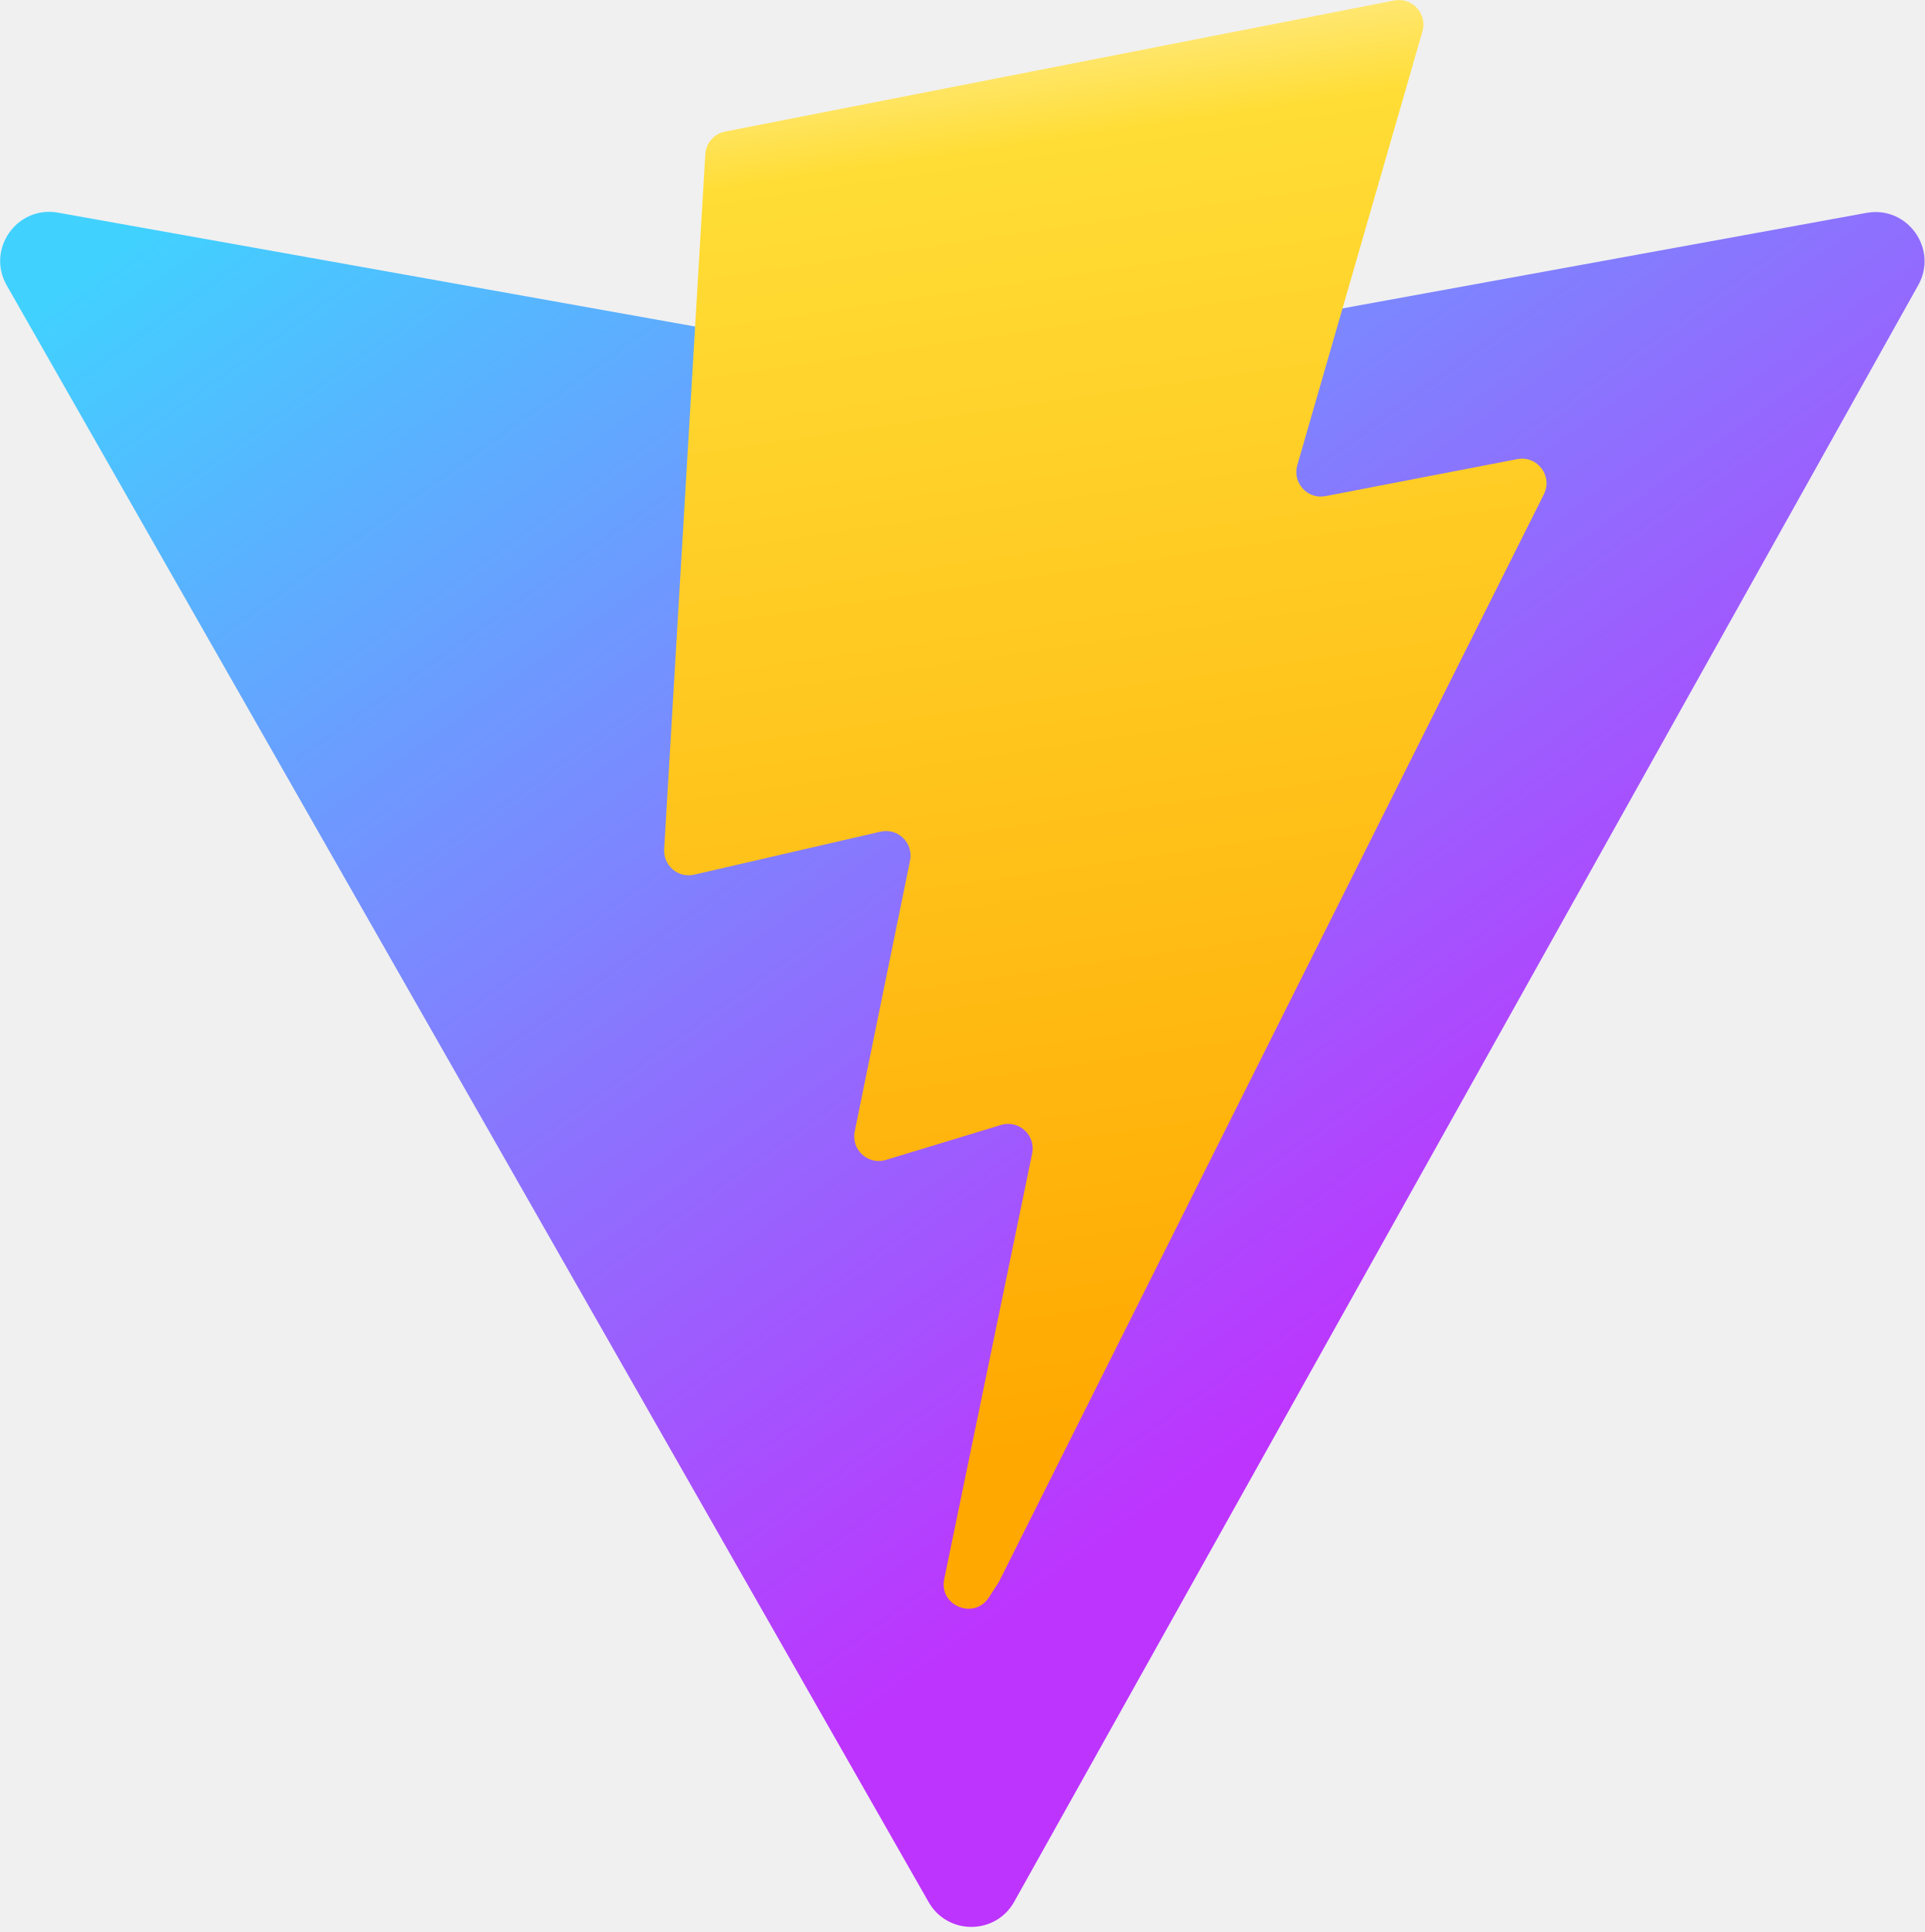
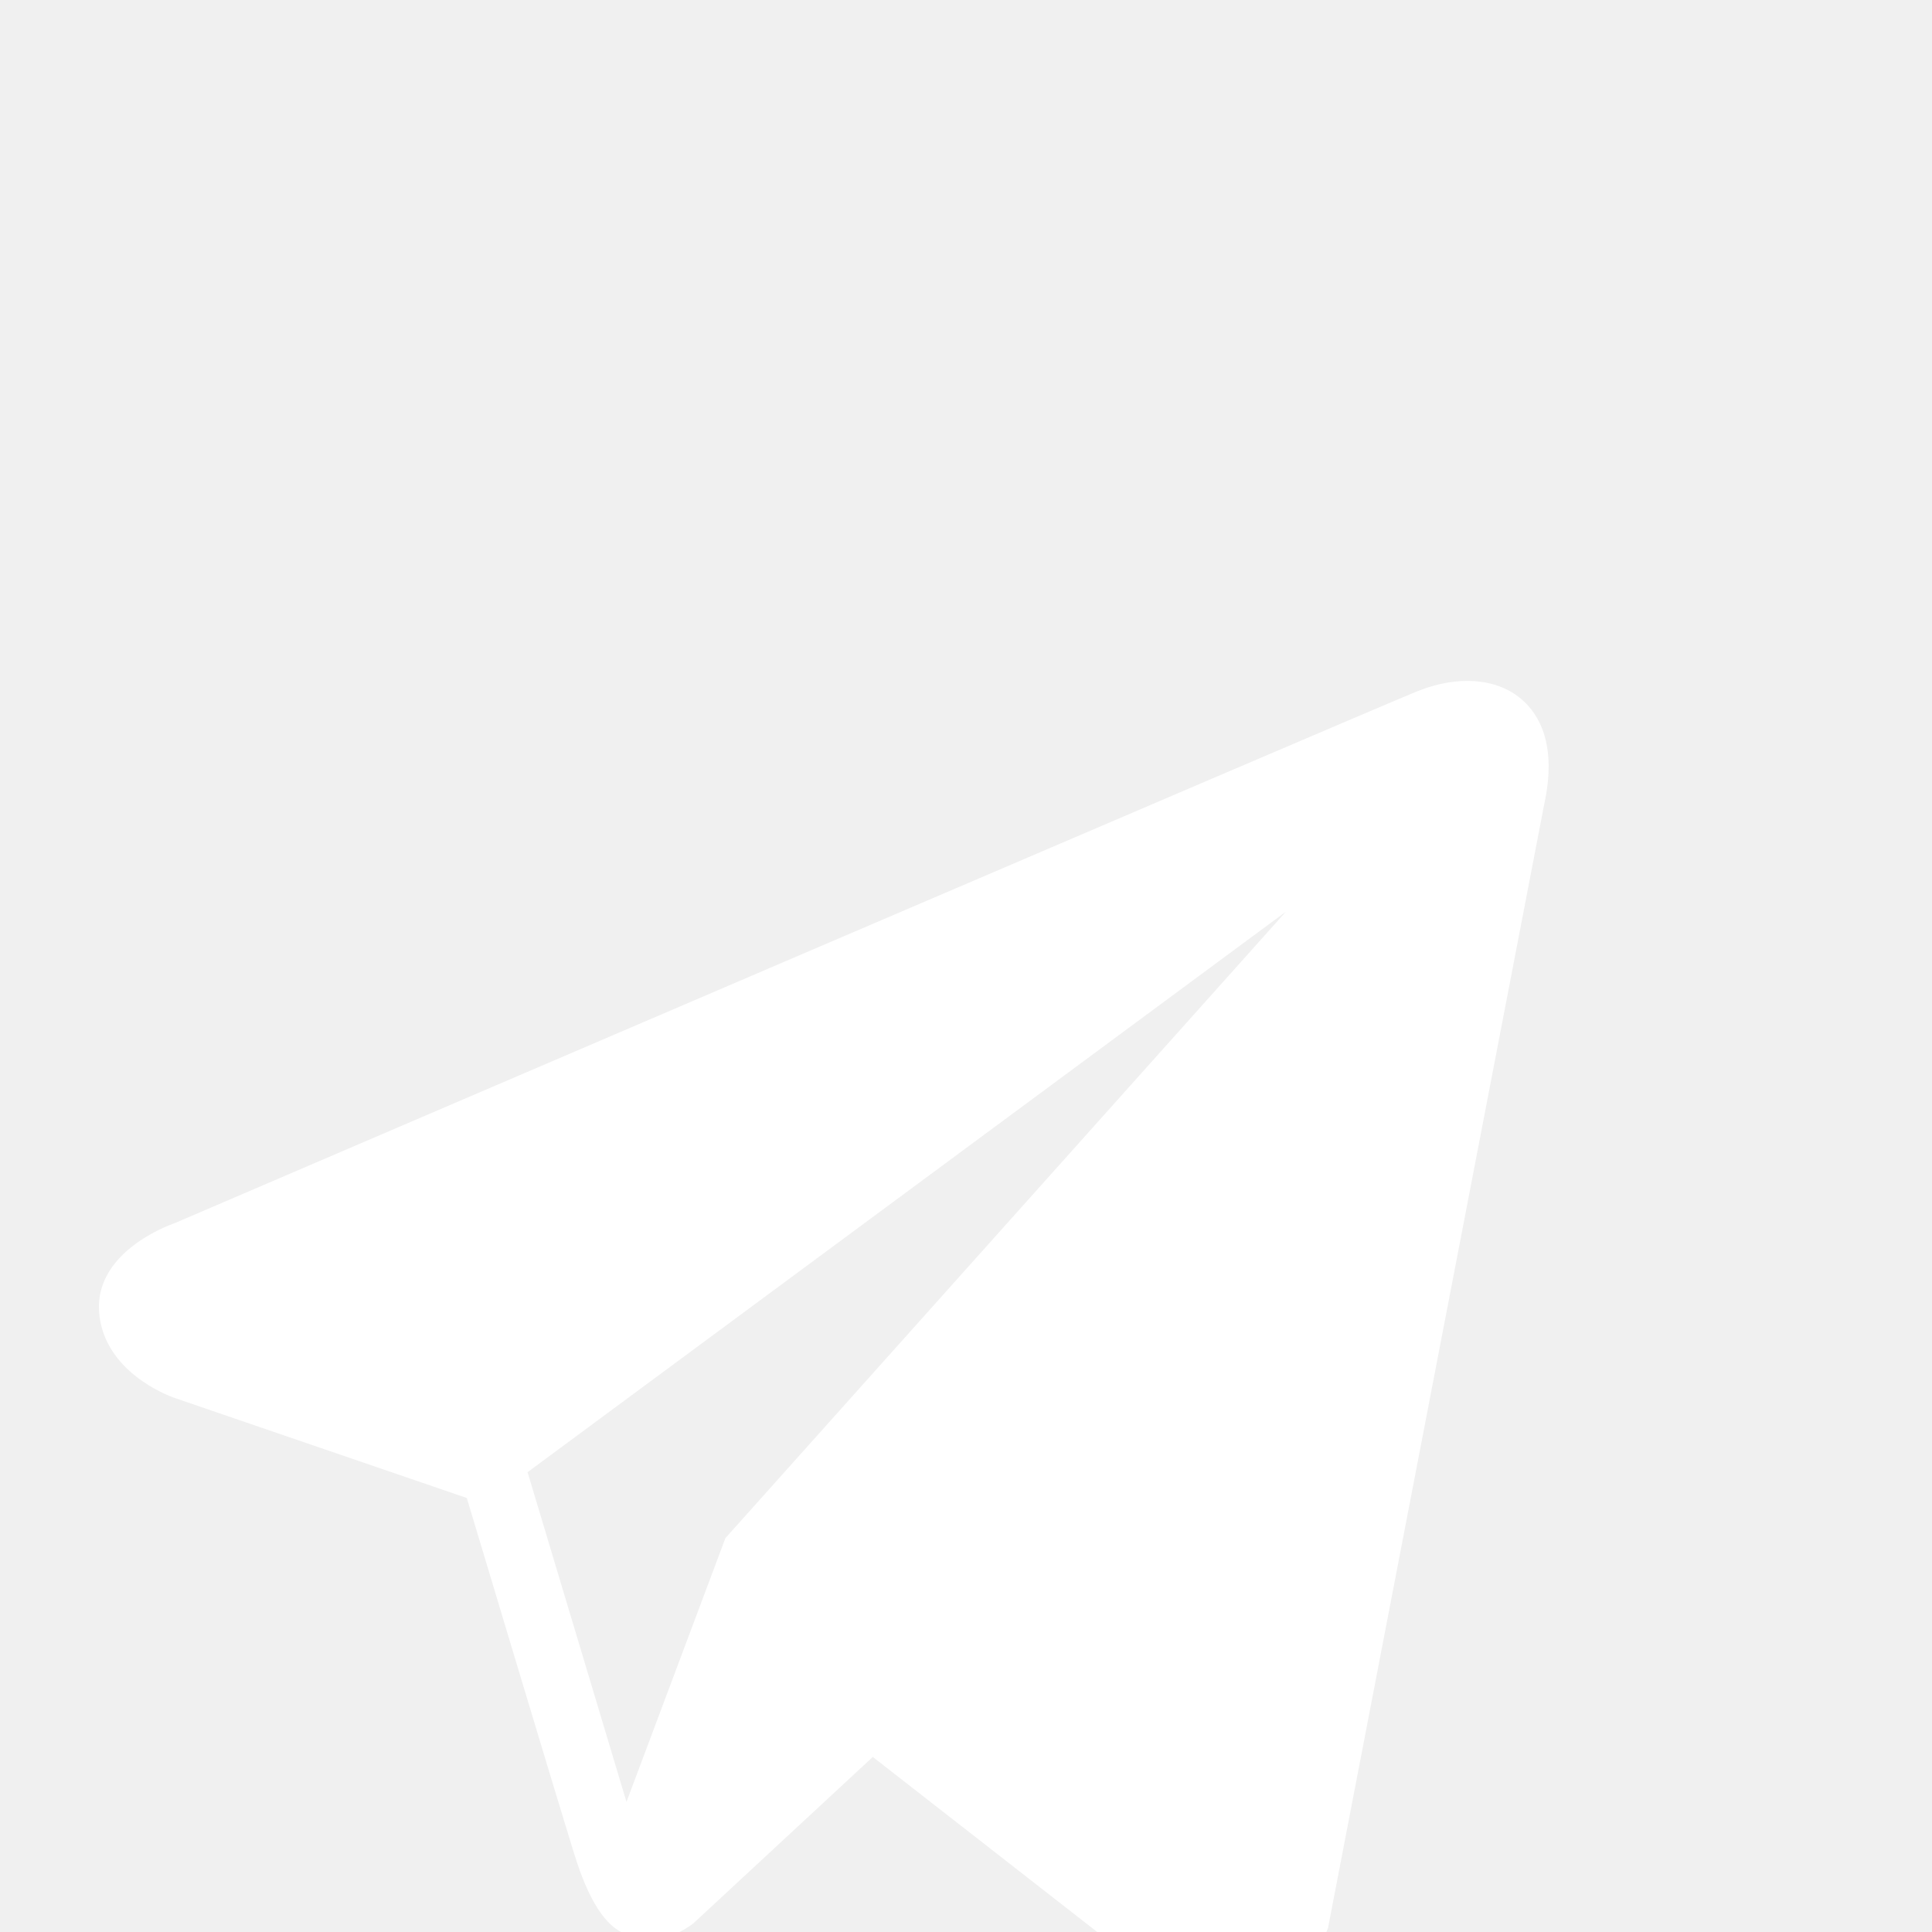
- <svg xmlns="http://www.w3.org/2000/svg" aria-hidden="true" role="img" class="iconify iconify--logos" width="31.88" height="32" preserveAspectRatio="xMidYMid meet" viewBox="0 0 256 257">
-   <defs>
-     <linearGradient id="IconifyId1813088fe1fbc01fb466" x1="-.828%" x2="57.636%" y1="7.652%" y2="78.411%">
-       <stop offset="0%" stop-color="#41D1FF" />
-       <stop offset="100%" stop-color="#BD34FE" />
-     </linearGradient>
-     <linearGradient id="IconifyId1813088fe1fbc01fb467" x1="43.376%" x2="50.316%" y1="2.242%" y2="89.03%">
-       <stop offset="0%" stop-color="#FFEA83" />
-       <stop offset="8.333%" stop-color="#FFDD35" />
-       <stop offset="100%" stop-color="#FFA800" />
-     </linearGradient>
-   </defs>
-   <path fill="url(#IconifyId1813088fe1fbc01fb466)" d="M255.153 37.938L134.897 252.976c-2.483 4.44-8.862 4.466-11.382.048L.875 37.958c-2.746-4.814 1.371-10.646 6.827-9.67l120.385 21.517a6.537 6.537 0 0 0 2.322-.004l117.867-21.483c5.438-.991 9.574 4.796 6.877 9.62Z" />
-   <path fill="url(#IconifyId1813088fe1fbc01fb467)" d="M185.432.063L96.44 17.501a3.268 3.268 0 0 0-2.634 3.014l-5.474 92.456a3.268 3.268 0 0 0 3.997 3.378l24.777-5.718c2.318-.535 4.413 1.507 3.936 3.838l-7.361 36.047c-.495 2.426 1.782 4.5 4.151 3.78l15.304-4.649c2.372-.72 4.652 1.36 4.15 3.788l-11.698 56.621c-.732 3.542 3.979 5.473 5.943 2.437l1.313-2.028l72.516-144.72c1.215-2.423-.88-5.186-3.54-4.672l-25.505 4.922c-2.396.462-4.435-1.77-3.759-4.114l16.646-57.705c.677-2.35-1.37-4.583-3.769-4.113Z" />
+ <svg xmlns="http://www.w3.org/2000/svg" x="0px" y="0px" width="100" height="100" viewBox="0,0,300,150" style="fill:#FFFFFF;">
+   <g fill="#ffffff" fill-rule="nonzero" stroke="none" stroke-width="1" stroke-linecap="butt" stroke-linejoin="miter" stroke-miterlimit="10" stroke-dasharray="" stroke-dashoffset="0" font-family="none" font-weight="none" font-size="none" text-anchor="none" style="mix-blend-mode: normal">
+     <g transform="scale(5.12,5.12)">
+       <path d="M46.137,6.552c-0.75,-0.636 -1.928,-0.727 -3.146,-0.238h-0.002c-1.281,0.514 -36.261,15.518 -37.685,16.131c-0.259,0.09 -2.521,0.934 -2.288,2.814c0.208,1.695 2.026,2.397 2.248,2.478l8.893,3.045c0.59,1.964 2.765,9.21 3.246,10.758c0.3,0.965 0.789,2.233 1.646,2.494c0.752,0.29 1.5,0.025 1.984,-0.355l5.437,-5.043l8.777,6.845l0.209,0.125c0.596,0.264 1.167,0.396 1.712,0.396c0.421,0 0.825,-0.079 1.211,-0.237c1.315,-0.54 1.841,-1.793 1.896,-1.935l6.556,-34.077c0.4,-1.82 -0.156,-2.746 -0.694,-3.201zM22,32l-3,8l-3,-10l23,-17z" />
+     </g>
+   </g>
</svg>
